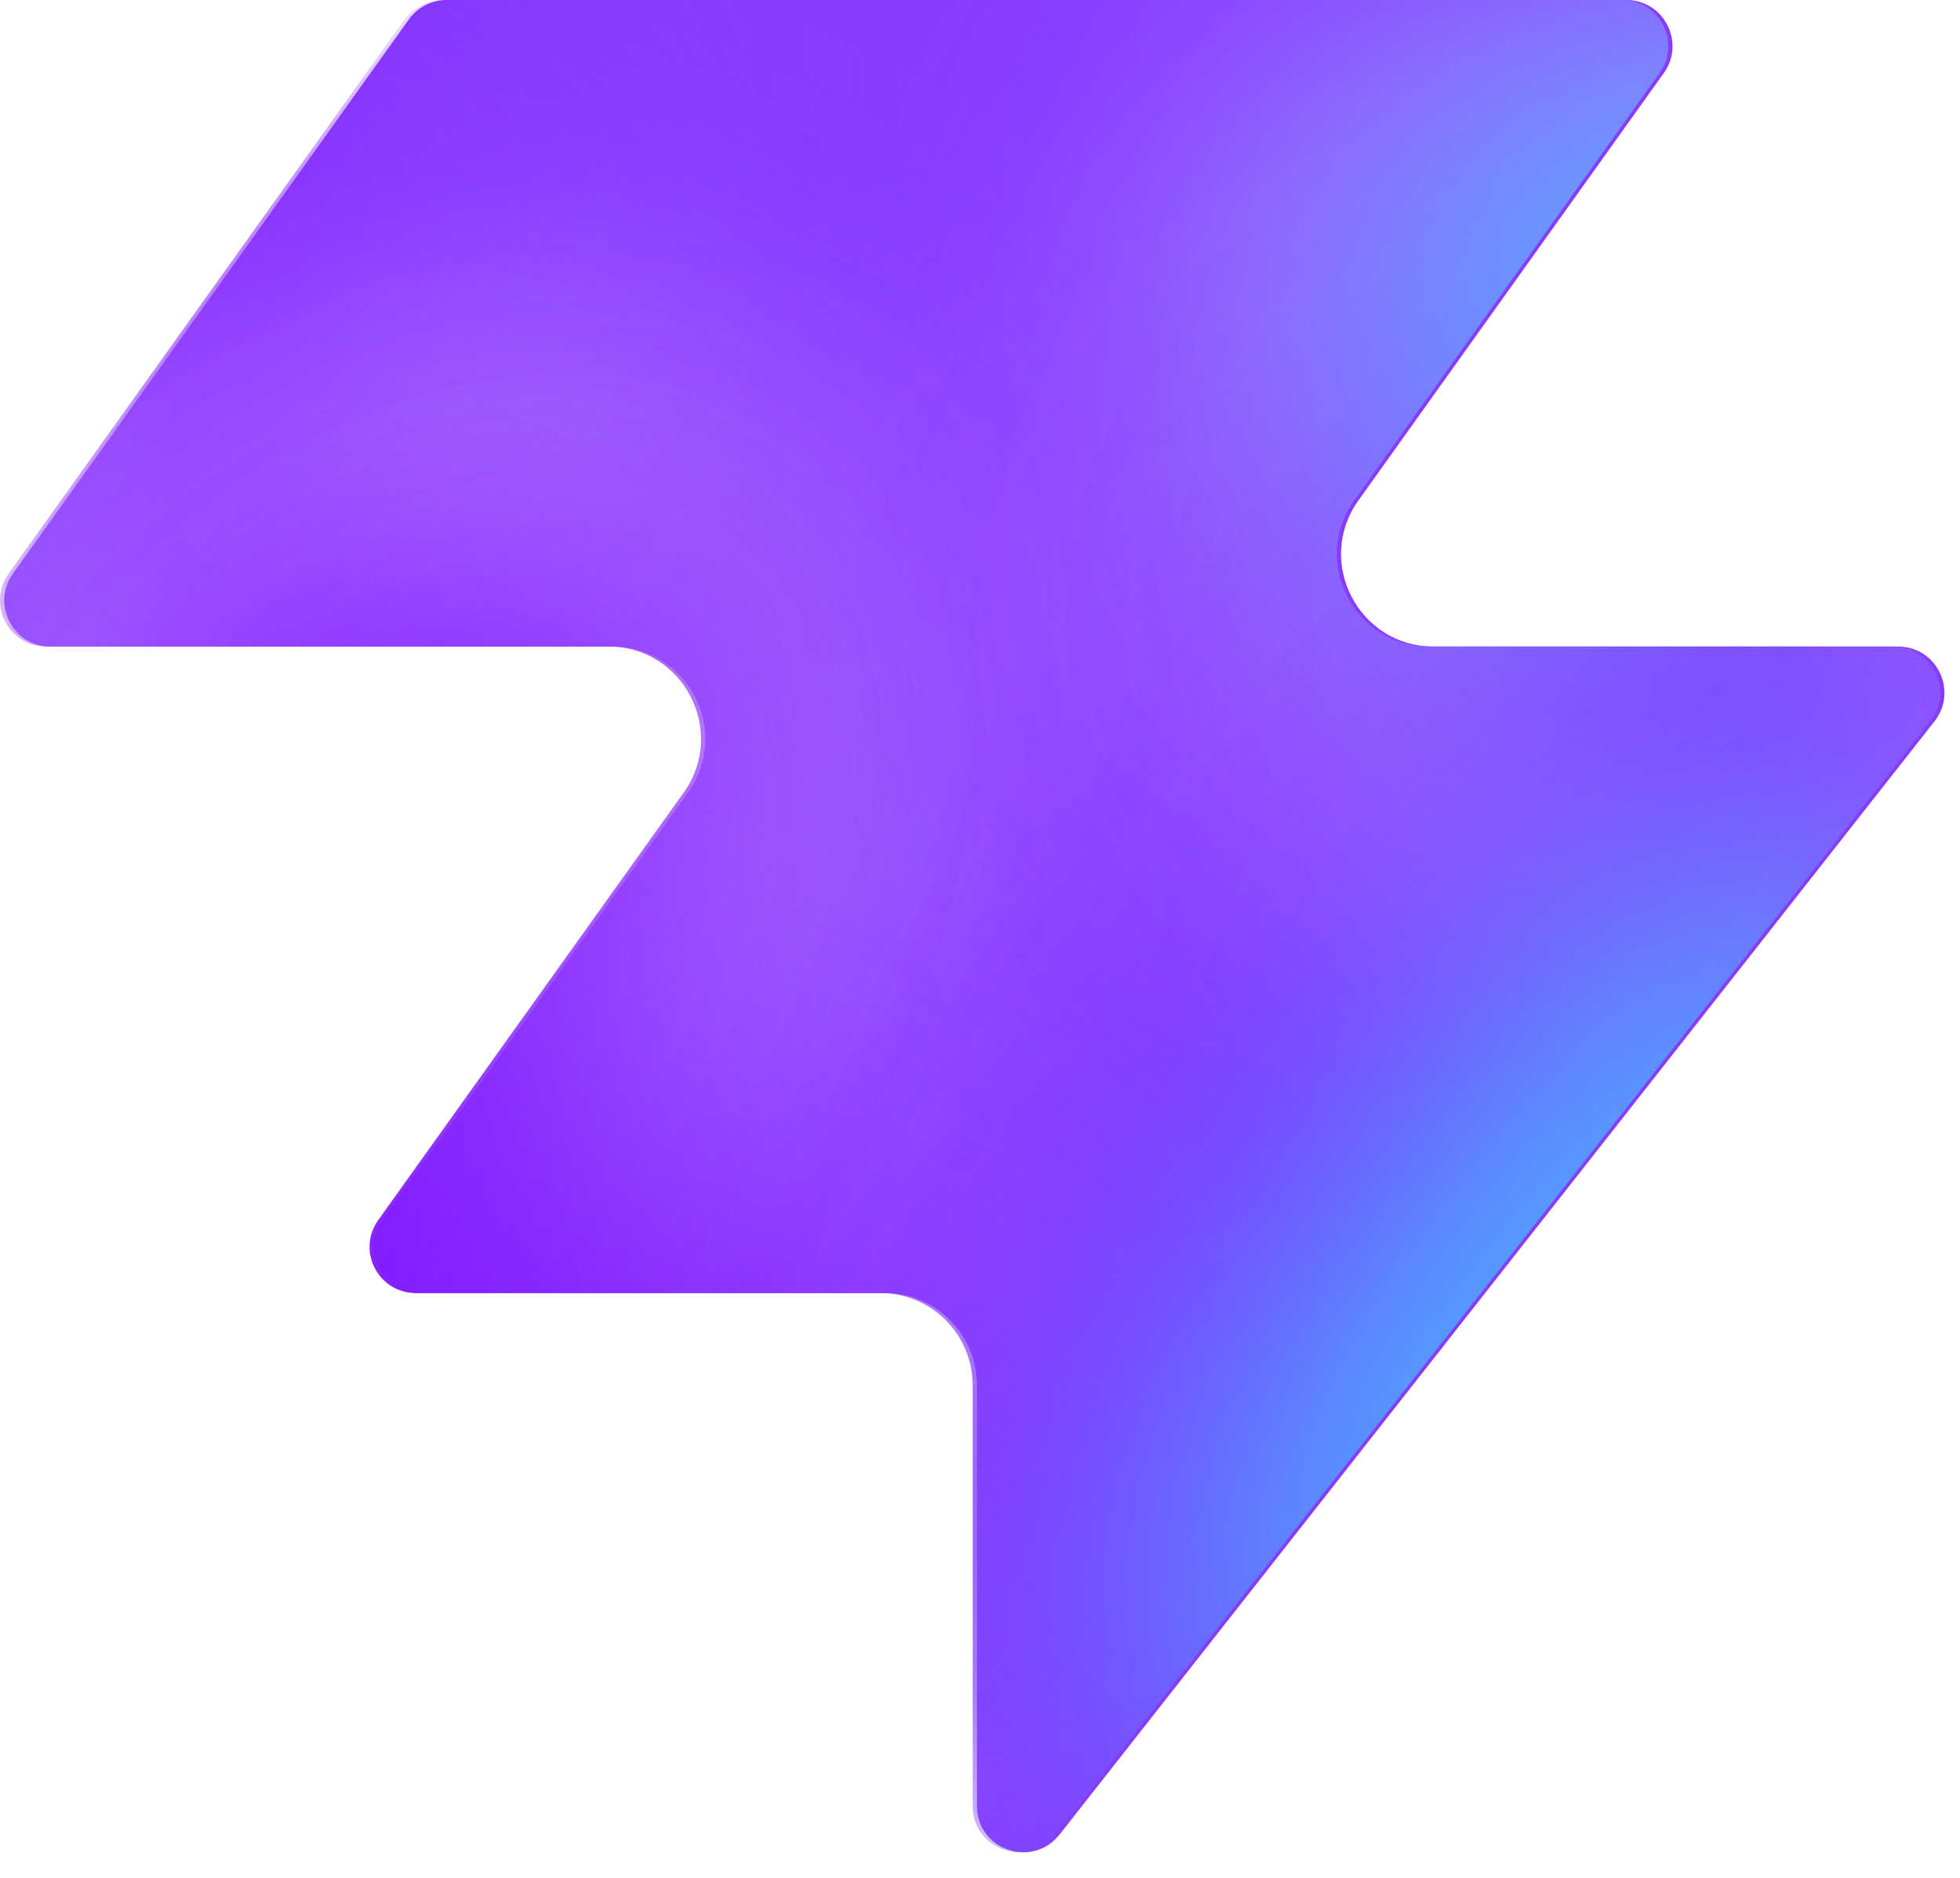
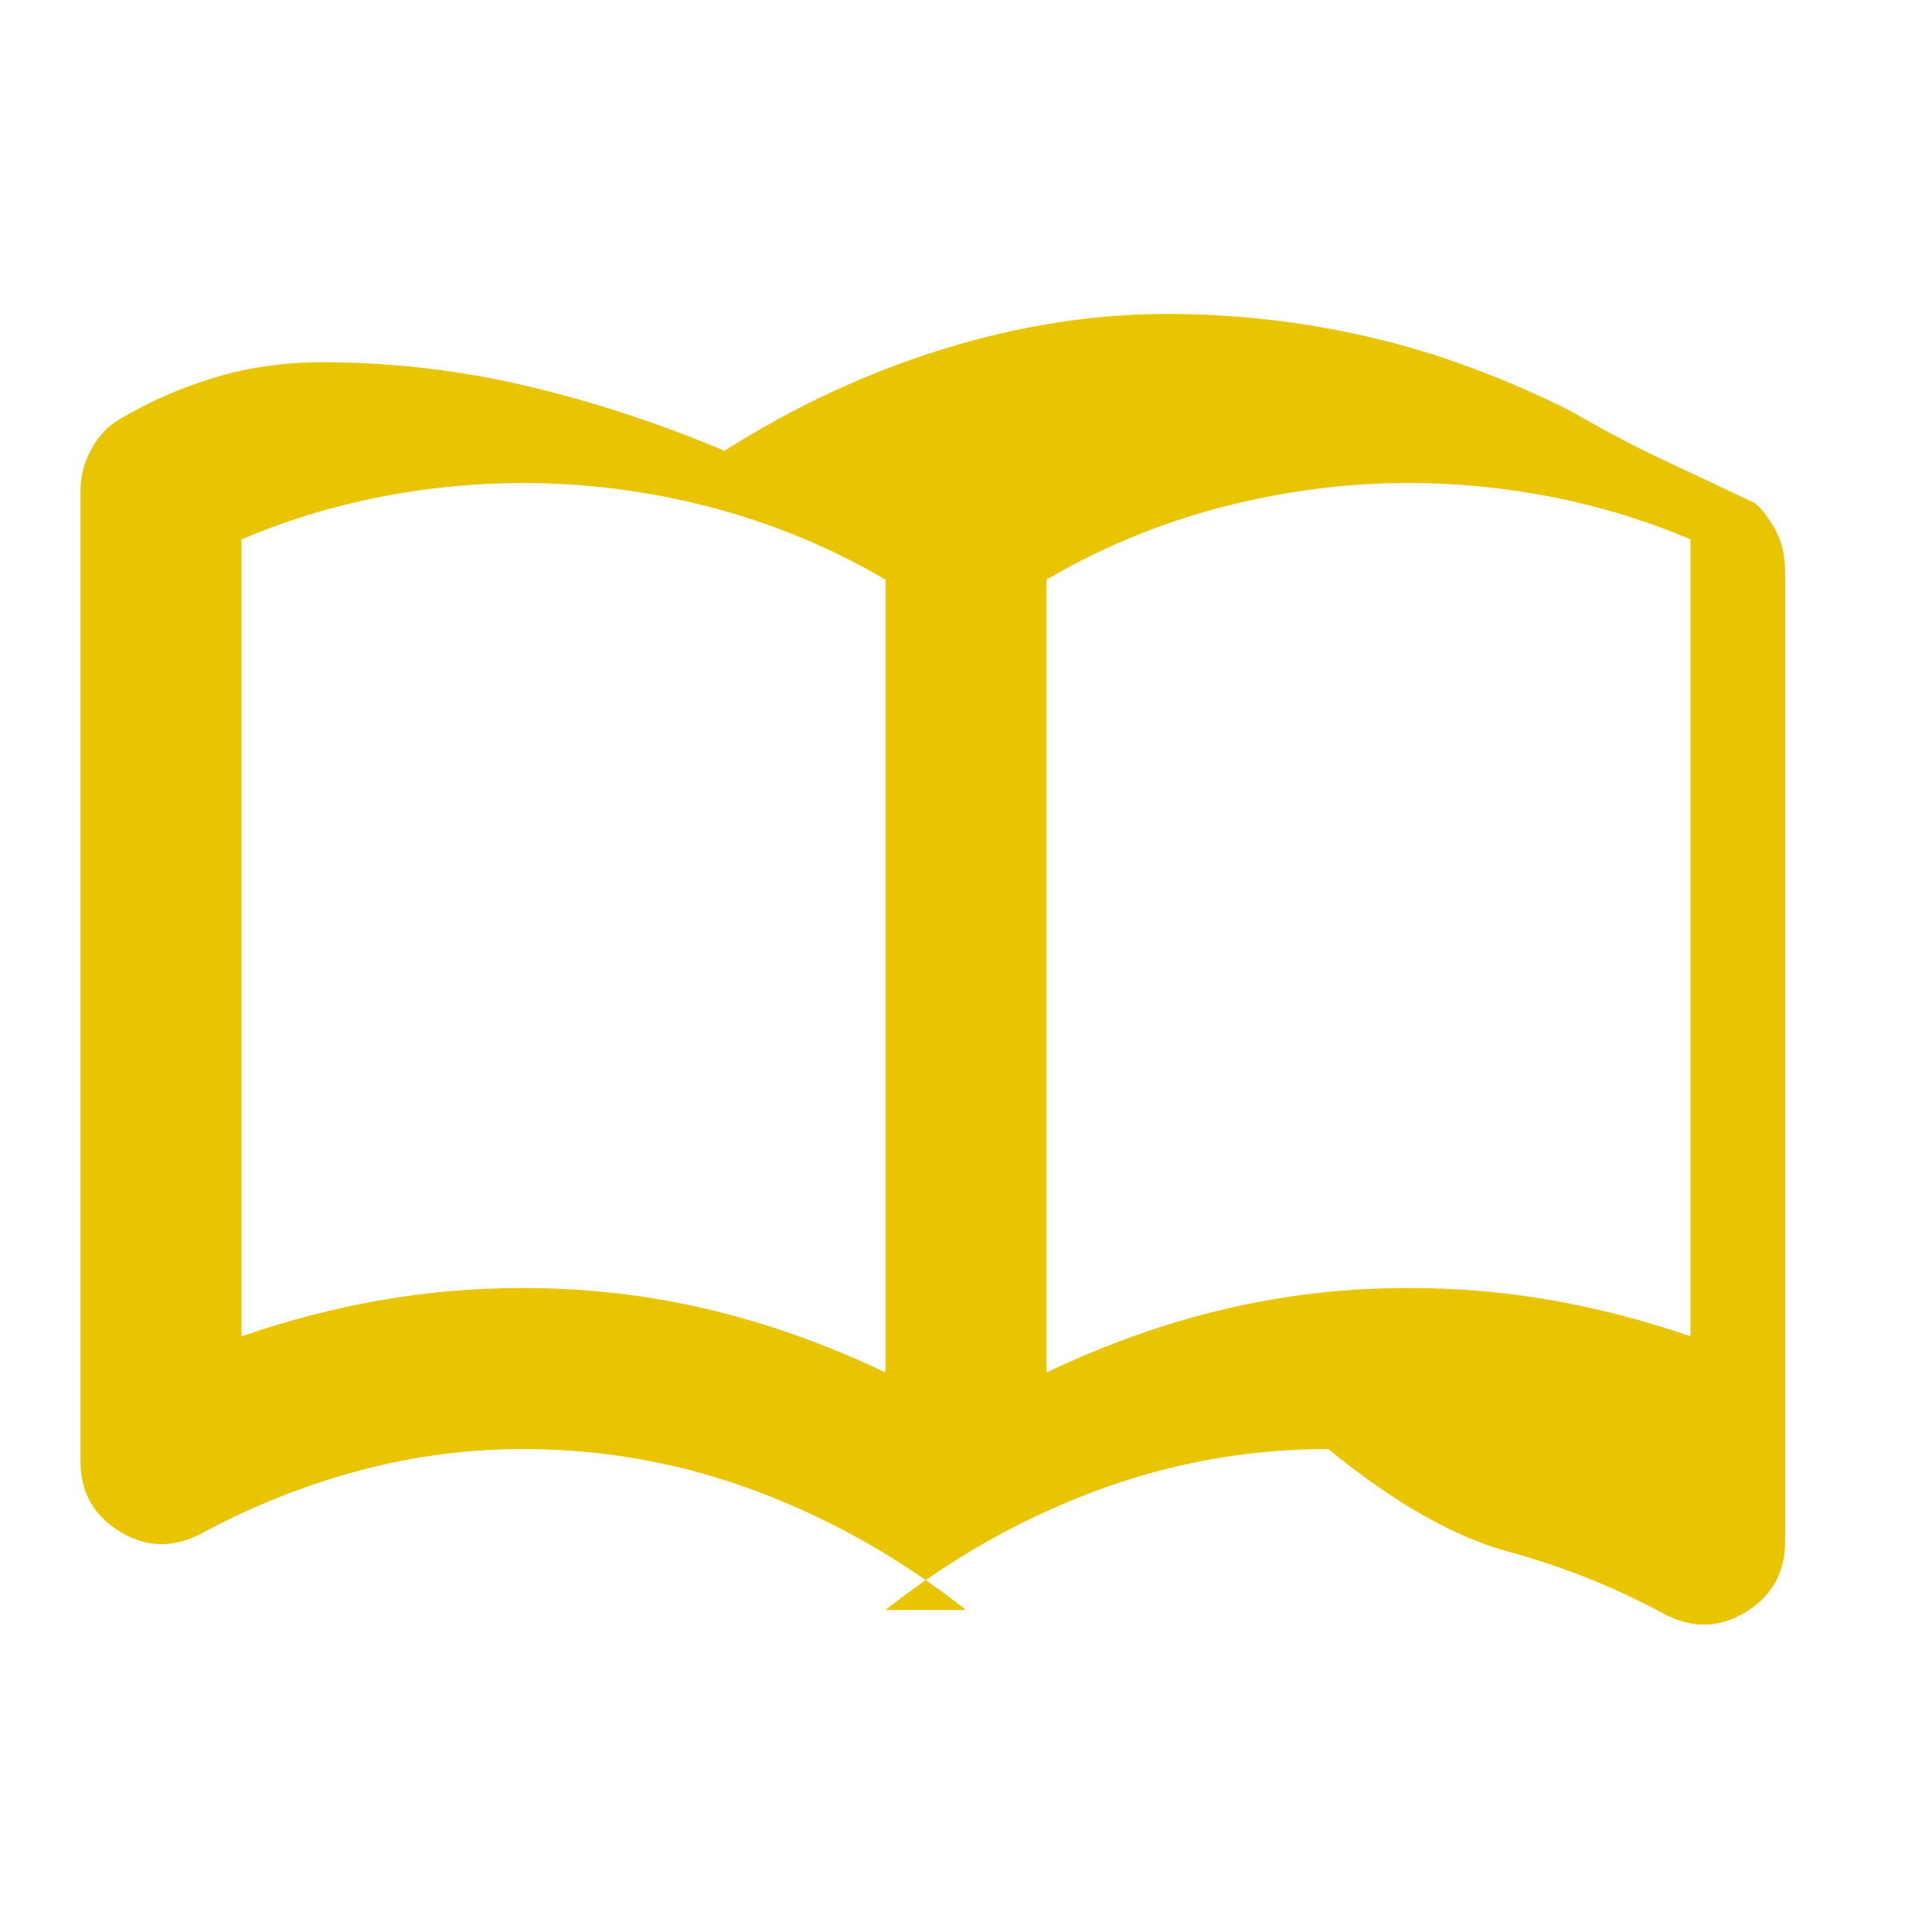
- <svg xmlns="http://www.w3.org/2000/svg" width="48" height="46" fill="none" viewBox="0 0 48 46">
-   <path fill="#863bff" d="M25.946 44.938c-.664.845-2.021.375-2.021-.698V33.937a2.26 2.26 0 0 0-2.262-2.262H10.287c-.92 0-1.456-1.04-.92-1.788l7.48-10.471c1.07-1.497 0-3.578-1.842-3.578H1.237c-.92 0-1.456-1.04-.92-1.788L10.013.474c.214-.297.556-.474.92-.474h28.894c.92 0 1.456 1.04.92 1.788l-7.48 10.471c-1.07 1.498 0 3.579 1.842 3.579h11.377c.943 0 1.473 1.088.89 1.83L25.947 44.94z" style="fill:#863bff;fill:color(display-p3 .525 .23 1);fill-opacity:1" />
-   <mask id="a" width="48" height="46" x="0" y="0" maskUnits="userSpaceOnUse" style="mask-type:alpha">
-     <path fill="#000" d="M25.842 44.938c-.664.844-2.021.375-2.021-.698V33.937a2.26 2.26 0 0 0-2.262-2.262H10.183c-.92 0-1.456-1.04-.92-1.788l7.48-10.471c1.07-1.498 0-3.579-1.842-3.579H1.133c-.92 0-1.456-1.04-.92-1.787L9.91.473c.214-.297.556-.474.92-.474h28.894c.92 0 1.456 1.04.92 1.788l-7.48 10.471c-1.07 1.498 0 3.578 1.842 3.578h11.377c.943 0 1.473 1.088.89 1.832L25.843 44.94z" style="fill:#000;fill-opacity:1" />
-   </mask>
-   <g mask="url(#a)">
-     <g filter="url(#b)">
-       <ellipse cx="5.508" cy="14.704" fill="#ede6ff" rx="5.508" ry="14.704" style="fill:#ede6ff;fill:color(display-p3 .927 .903 1);fill-opacity:1" transform="matrix(.00324 1 1 -.00324 -4.47 31.516)" />
-     </g>
-     <g filter="url(#c)">
-       <ellipse cx="10.399" cy="29.851" fill="#ede6ff" rx="10.399" ry="29.851" style="fill:#ede6ff;fill:color(display-p3 .927 .903 1);fill-opacity:1" transform="matrix(.00324 1 1 -.00324 -39.328 7.883)" />
-     </g>
-     <g filter="url(#d)">
-       <ellipse cx="5.508" cy="30.487" fill="#7e14ff" rx="5.508" ry="30.487" style="fill:#7e14ff;fill:color(display-p3 .492 .077 1);fill-opacity:1" transform="rotate(89.814 -25.913 -14.639)scale(1 -1)" />
-     </g>
-     <g filter="url(#e)">
-       <ellipse cx="5.508" cy="30.599" fill="#7e14ff" rx="5.508" ry="30.599" style="fill:#7e14ff;fill:color(display-p3 .492 .077 1);fill-opacity:1" transform="rotate(89.814 -32.644 -3.334)scale(1 -1)" />
-     </g>
-     <g filter="url(#f)">
-       <ellipse cx="5.508" cy="30.599" fill="#7e14ff" rx="5.508" ry="30.599" style="fill:#7e14ff;fill:color(display-p3 .492 .077 1);fill-opacity:1" transform="matrix(.00324 1 1 -.00324 -34.34 30.47)" />
-     </g>
-     <g filter="url(#g)">
-       <ellipse cx="14.072" cy="22.078" fill="#ede6ff" rx="14.072" ry="22.078" style="fill:#ede6ff;fill:color(display-p3 .927 .903 1);fill-opacity:1" transform="rotate(93.35 24.506 48.493)scale(-1 1)" />
-     </g>
-     <g filter="url(#h)">
-       <ellipse cx="3.47" cy="21.501" fill="#7e14ff" rx="3.47" ry="21.501" style="fill:#7e14ff;fill:color(display-p3 .492 .077 1);fill-opacity:1" transform="rotate(89.009 28.708 47.59)scale(-1 1)" />
-     </g>
-     <g filter="url(#i)">
-       <ellipse cx="3.47" cy="21.501" fill="#7e14ff" rx="3.47" ry="21.501" style="fill:#7e14ff;fill:color(display-p3 .492 .077 1);fill-opacity:1" transform="rotate(89.009 28.708 47.59)scale(-1 1)" />
-     </g>
-     <g filter="url(#j)">
-       <ellipse cx=".387" cy="8.972" fill="#7e14ff" rx="4.407" ry="29.108" style="fill:#7e14ff;fill:color(display-p3 .492 .077 1);fill-opacity:1" transform="rotate(39.51 .387 8.972)" />
-     </g>
-     <g filter="url(#k)">
-       <ellipse cx="47.523" cy="-6.092" fill="#7e14ff" rx="4.407" ry="29.108" style="fill:#7e14ff;fill:color(display-p3 .492 .077 1);fill-opacity:1" transform="rotate(37.892 47.523 -6.092)" />
-     </g>
-     <g filter="url(#l)">
-       <ellipse cx="41.412" cy="6.333" fill="#47bfff" rx="5.971" ry="9.665" style="fill:#47bfff;fill:color(display-p3 .28 .748 1);fill-opacity:1" transform="rotate(37.892 41.412 6.333)" />
-     </g>
-     <g filter="url(#m)">
-       <ellipse cx="-1.879" cy="38.332" fill="#7e14ff" rx="4.407" ry="29.108" style="fill:#7e14ff;fill:color(display-p3 .492 .077 1);fill-opacity:1" transform="rotate(37.892 -1.88 38.332)" />
-     </g>
-     <g filter="url(#n)">
-       <ellipse cx="-1.879" cy="38.332" fill="#7e14ff" rx="4.407" ry="29.108" style="fill:#7e14ff;fill:color(display-p3 .492 .077 1);fill-opacity:1" transform="rotate(37.892 -1.88 38.332)" />
-     </g>
-     <g filter="url(#o)">
-       <ellipse cx="35.651" cy="29.907" fill="#7e14ff" rx="4.407" ry="29.108" style="fill:#7e14ff;fill:color(display-p3 .492 .077 1);fill-opacity:1" transform="rotate(37.892 35.651 29.907)" />
-     </g>
-     <g filter="url(#p)">
-       <ellipse cx="38.418" cy="32.4" fill="#47bfff" rx="5.971" ry="15.297" style="fill:#47bfff;fill:color(display-p3 .28 .748 1);fill-opacity:1" transform="rotate(37.892 38.418 32.4)" />
-     </g>
-   </g>
-   <defs>
-     <filter id="b" width="60.045" height="41.654" x="-19.77" y="16.149" color-interpolation-filters="sRGB" filterUnits="userSpaceOnUse">
-       <feFlood flood-opacity="0" result="BackgroundImageFix" />
-       <feBlend in="SourceGraphic" in2="BackgroundImageFix" result="shape" />
-       <feGaussianBlur result="effect1_foregroundBlur_2002_17158" stdDeviation="7.659" />
-     </filter>
-     <filter id="c" width="90.34" height="51.437" x="-54.613" y="-7.533" color-interpolation-filters="sRGB" filterUnits="userSpaceOnUse">
-       <feFlood flood-opacity="0" result="BackgroundImageFix" />
-       <feBlend in="SourceGraphic" in2="BackgroundImageFix" result="shape" />
-       <feGaussianBlur result="effect1_foregroundBlur_2002_17158" stdDeviation="7.659" />
-     </filter>
-     <filter id="d" width="79.355" height="29.4" x="-49.64" y="2.03" color-interpolation-filters="sRGB" filterUnits="userSpaceOnUse">
-       <feFlood flood-opacity="0" result="BackgroundImageFix" />
-       <feBlend in="SourceGraphic" in2="BackgroundImageFix" result="shape" />
-       <feGaussianBlur result="effect1_foregroundBlur_2002_17158" stdDeviation="4.596" />
-     </filter>
-     <filter id="e" width="79.579" height="29.4" x="-45.045" y="20.029" color-interpolation-filters="sRGB" filterUnits="userSpaceOnUse">
-       <feFlood flood-opacity="0" result="BackgroundImageFix" />
-       <feBlend in="SourceGraphic" in2="BackgroundImageFix" result="shape" />
-       <feGaussianBlur result="effect1_foregroundBlur_2002_17158" stdDeviation="4.596" />
-     </filter>
-     <filter id="f" width="79.579" height="29.4" x="-43.513" y="21.178" color-interpolation-filters="sRGB" filterUnits="userSpaceOnUse">
-       <feFlood flood-opacity="0" result="BackgroundImageFix" />
-       <feBlend in="SourceGraphic" in2="BackgroundImageFix" result="shape" />
-       <feGaussianBlur result="effect1_foregroundBlur_2002_17158" stdDeviation="4.596" />
-     </filter>
-     <filter id="g" width="74.749" height="58.852" x="15.756" y="-17.901" color-interpolation-filters="sRGB" filterUnits="userSpaceOnUse">
-       <feFlood flood-opacity="0" result="BackgroundImageFix" />
-       <feBlend in="SourceGraphic" in2="BackgroundImageFix" result="shape" />
-       <feGaussianBlur result="effect1_foregroundBlur_2002_17158" stdDeviation="7.659" />
-     </filter>
-     <filter id="h" width="61.377" height="25.362" x="23.548" y="2.284" color-interpolation-filters="sRGB" filterUnits="userSpaceOnUse">
-       <feFlood flood-opacity="0" result="BackgroundImageFix" />
-       <feBlend in="SourceGraphic" in2="BackgroundImageFix" result="shape" />
-       <feGaussianBlur result="effect1_foregroundBlur_2002_17158" stdDeviation="4.596" />
-     </filter>
-     <filter id="i" width="61.377" height="25.362" x="23.548" y="2.284" color-interpolation-filters="sRGB" filterUnits="userSpaceOnUse">
-       <feFlood flood-opacity="0" result="BackgroundImageFix" />
-       <feBlend in="SourceGraphic" in2="BackgroundImageFix" result="shape" />
-       <feGaussianBlur result="effect1_foregroundBlur_2002_17158" stdDeviation="4.596" />
-     </filter>
-     <filter id="j" width="56.045" height="63.649" x="-27.636" y="-22.853" color-interpolation-filters="sRGB" filterUnits="userSpaceOnUse">
-       <feFlood flood-opacity="0" result="BackgroundImageFix" />
-       <feBlend in="SourceGraphic" in2="BackgroundImageFix" result="shape" />
-       <feGaussianBlur result="effect1_foregroundBlur_2002_17158" stdDeviation="4.596" />
-     </filter>
-     <filter id="k" width="54.814" height="64.646" x="20.116" y="-38.415" color-interpolation-filters="sRGB" filterUnits="userSpaceOnUse">
-       <feFlood flood-opacity="0" result="BackgroundImageFix" />
-       <feBlend in="SourceGraphic" in2="BackgroundImageFix" result="shape" />
-       <feGaussianBlur result="effect1_foregroundBlur_2002_17158" stdDeviation="4.596" />
-     </filter>
-     <filter id="l" width="33.541" height="35.313" x="24.641" y="-11.323" color-interpolation-filters="sRGB" filterUnits="userSpaceOnUse">
-       <feFlood flood-opacity="0" result="BackgroundImageFix" />
-       <feBlend in="SourceGraphic" in2="BackgroundImageFix" result="shape" />
-       <feGaussianBlur result="effect1_foregroundBlur_2002_17158" stdDeviation="4.596" />
-     </filter>
-     <filter id="m" width="54.814" height="64.646" x="-29.286" y="6.009" color-interpolation-filters="sRGB" filterUnits="userSpaceOnUse">
-       <feFlood flood-opacity="0" result="BackgroundImageFix" />
-       <feBlend in="SourceGraphic" in2="BackgroundImageFix" result="shape" />
-       <feGaussianBlur result="effect1_foregroundBlur_2002_17158" stdDeviation="4.596" />
-     </filter>
-     <filter id="n" width="54.814" height="64.646" x="-29.286" y="6.009" color-interpolation-filters="sRGB" filterUnits="userSpaceOnUse">
-       <feFlood flood-opacity="0" result="BackgroundImageFix" />
-       <feBlend in="SourceGraphic" in2="BackgroundImageFix" result="shape" />
-       <feGaussianBlur result="effect1_foregroundBlur_2002_17158" stdDeviation="4.596" />
-     </filter>
-     <filter id="o" width="54.814" height="64.646" x="8.244" y="-2.416" color-interpolation-filters="sRGB" filterUnits="userSpaceOnUse">
-       <feFlood flood-opacity="0" result="BackgroundImageFix" />
-       <feBlend in="SourceGraphic" in2="BackgroundImageFix" result="shape" />
-       <feGaussianBlur result="effect1_foregroundBlur_2002_17158" stdDeviation="4.596" />
-     </filter>
-     <filter id="p" width="39.409" height="43.623" x="18.713" y="10.588" color-interpolation-filters="sRGB" filterUnits="userSpaceOnUse">
-       <feFlood flood-opacity="0" result="BackgroundImageFix" />
-       <feBlend in="SourceGraphic" in2="BackgroundImageFix" result="shape" />
-       <feGaussianBlur result="effect1_foregroundBlur_2002_17158" stdDeviation="4.596" />
-     </filter>
-   </defs>
+ <svg xmlns="http://www.w3.org/2000/svg" height="24" viewBox="0 -960 960 960" width="24" fill="#e9c400">
+   <path d="M260-320q47 0 91.5 10.5T440-278v-394q-41-24-87-36t-93-12q-36 0-71.5 7T120-692v396q35-12 69.5-18t70.5-6Zm260 42q44-21 88.5-31.5T700-320q36 0 70.5 6t69.5 18v-396q-33-14-68.5-21t-71.5-7q-47 0-93 12t-87 36v394Zm-40 118q-48-38-104-59t-116-21q-42 0-82.5 11T100-198q-21 11-40.5-1T40-234v-482q0-11 5.5-21T60-752q22-13 47-20.5t53-7.5q51 0 100.5 11.5T360-736q52-33 108.5-50.5T580-804q51 0 100.5 11.5T780-756q26 15 48.5 25.5T872-710q5 4 10 13t5 21v482q0 23-19.5 35t-40.5 1q-37-20-77.5-31T660-240q-60 0-116 21t-104 59ZM280-400Zm400 0Z" />
</svg>
